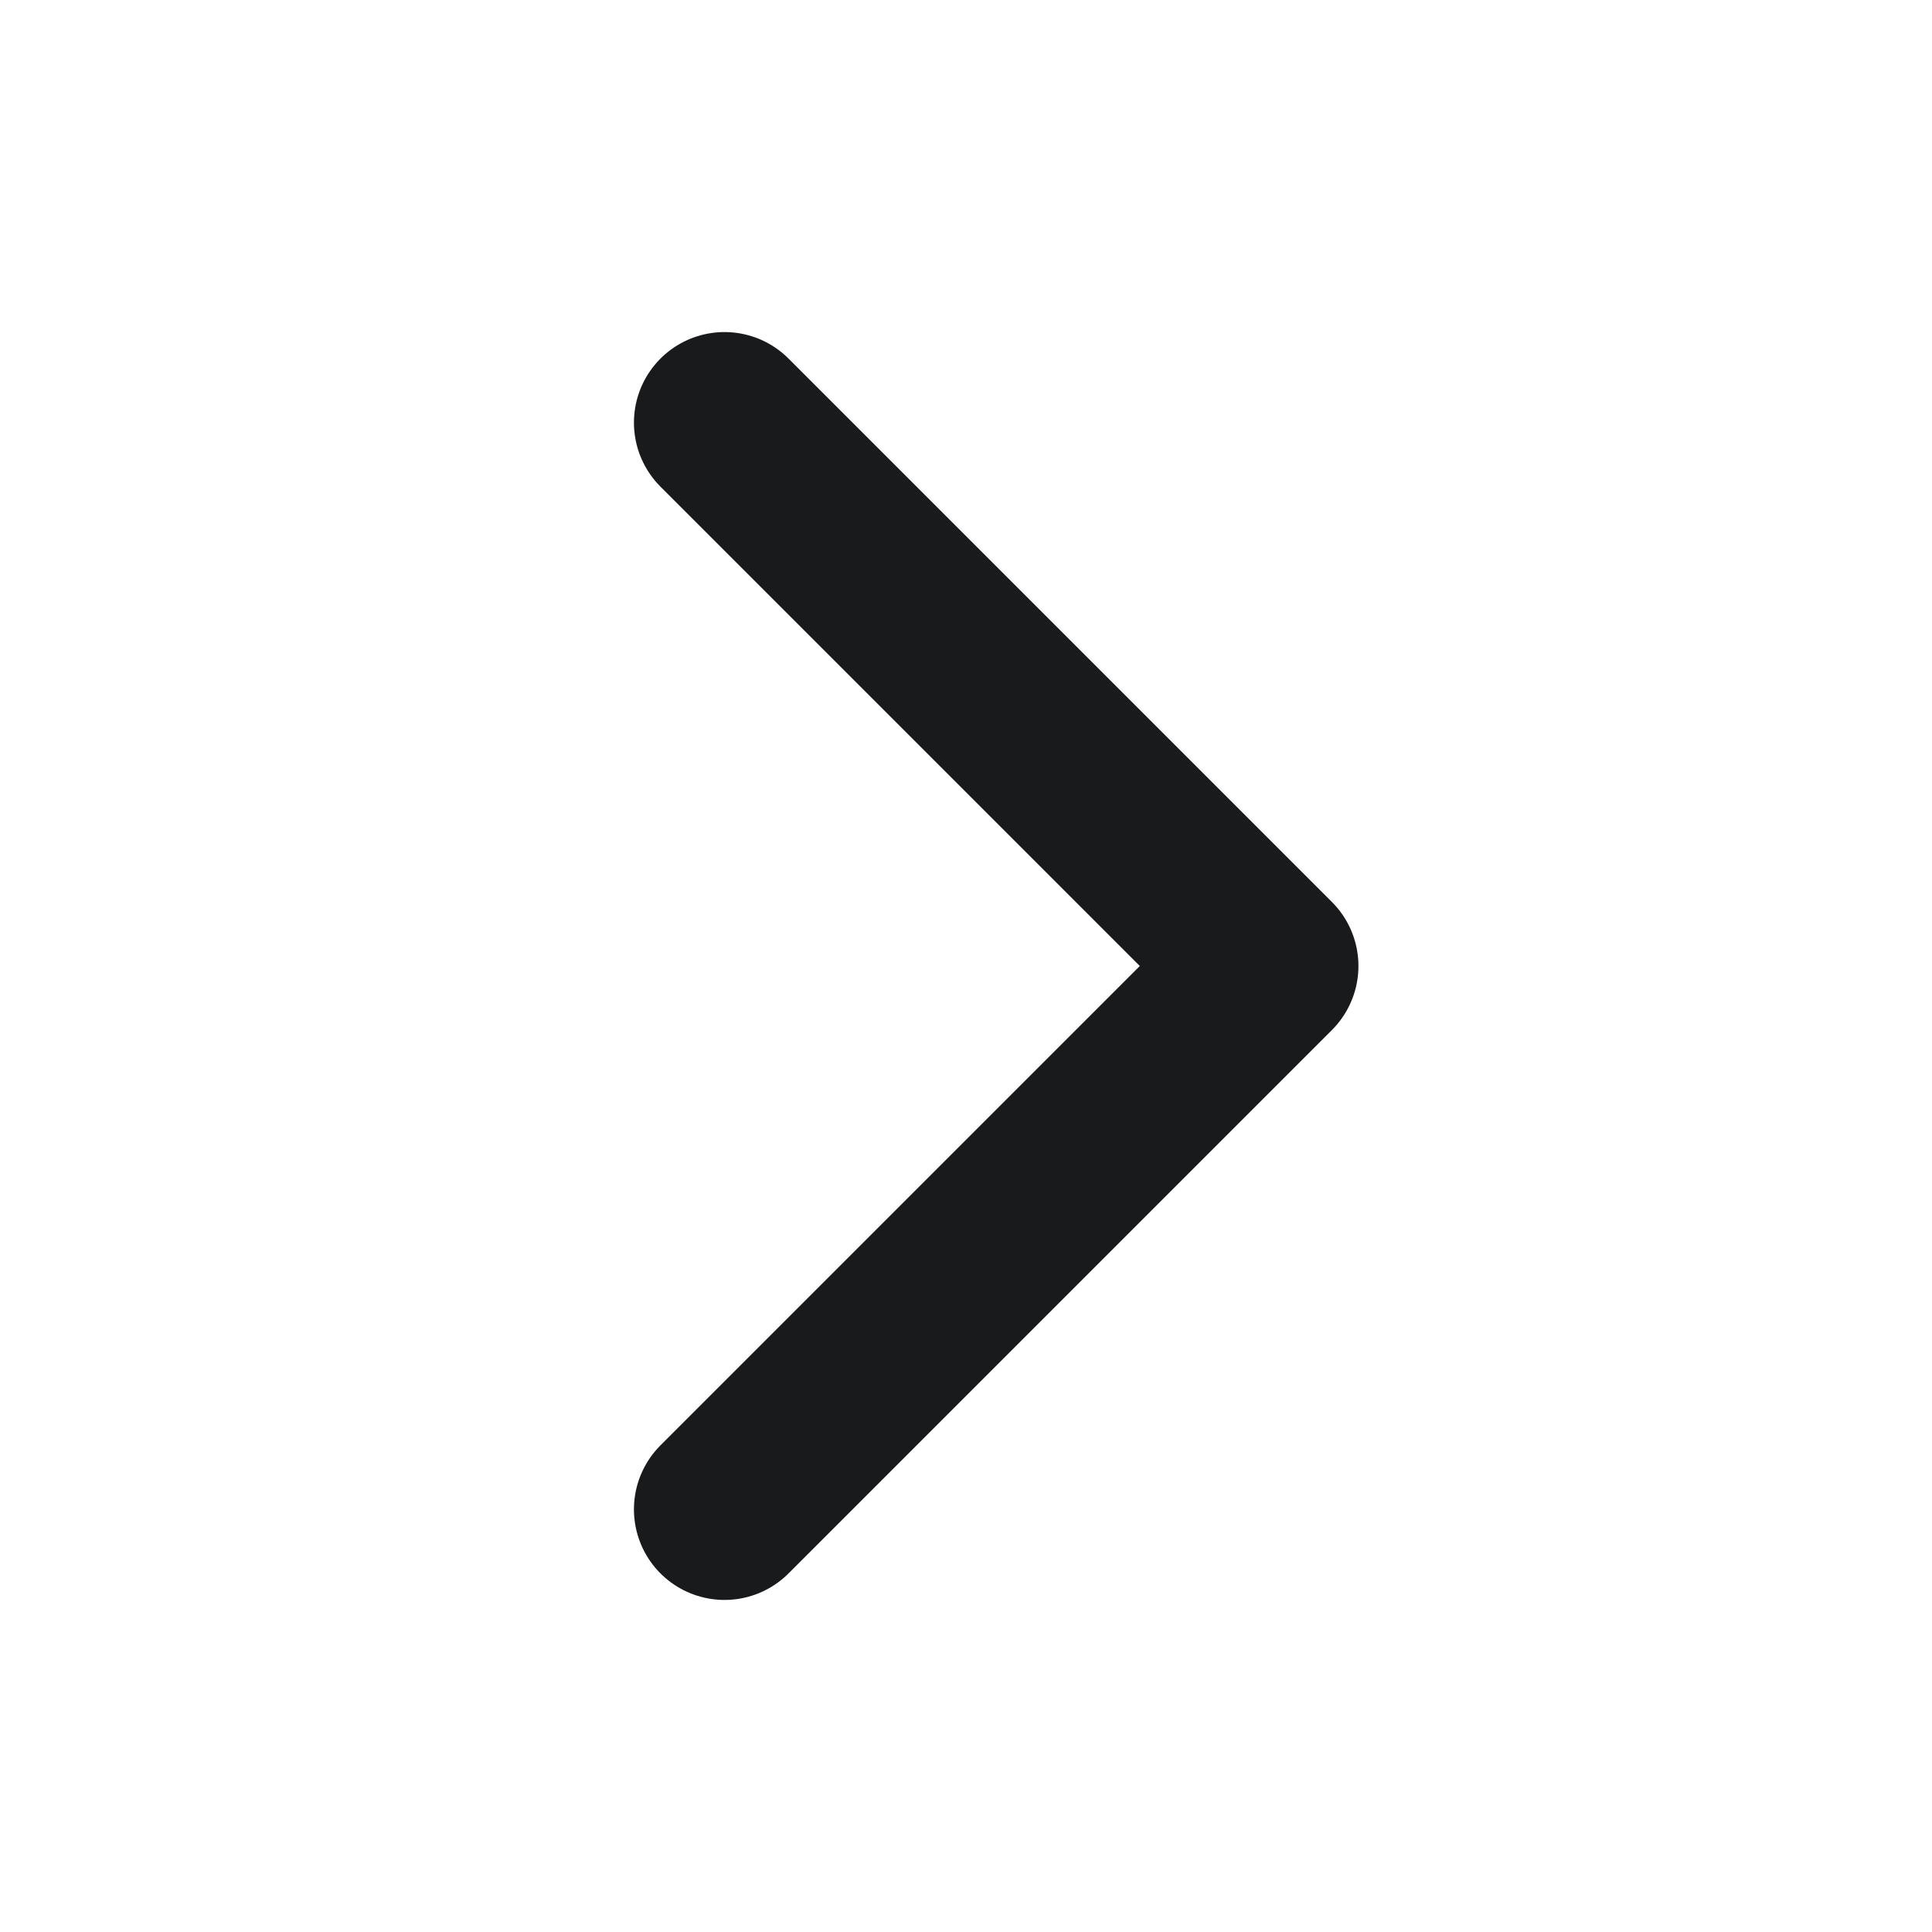
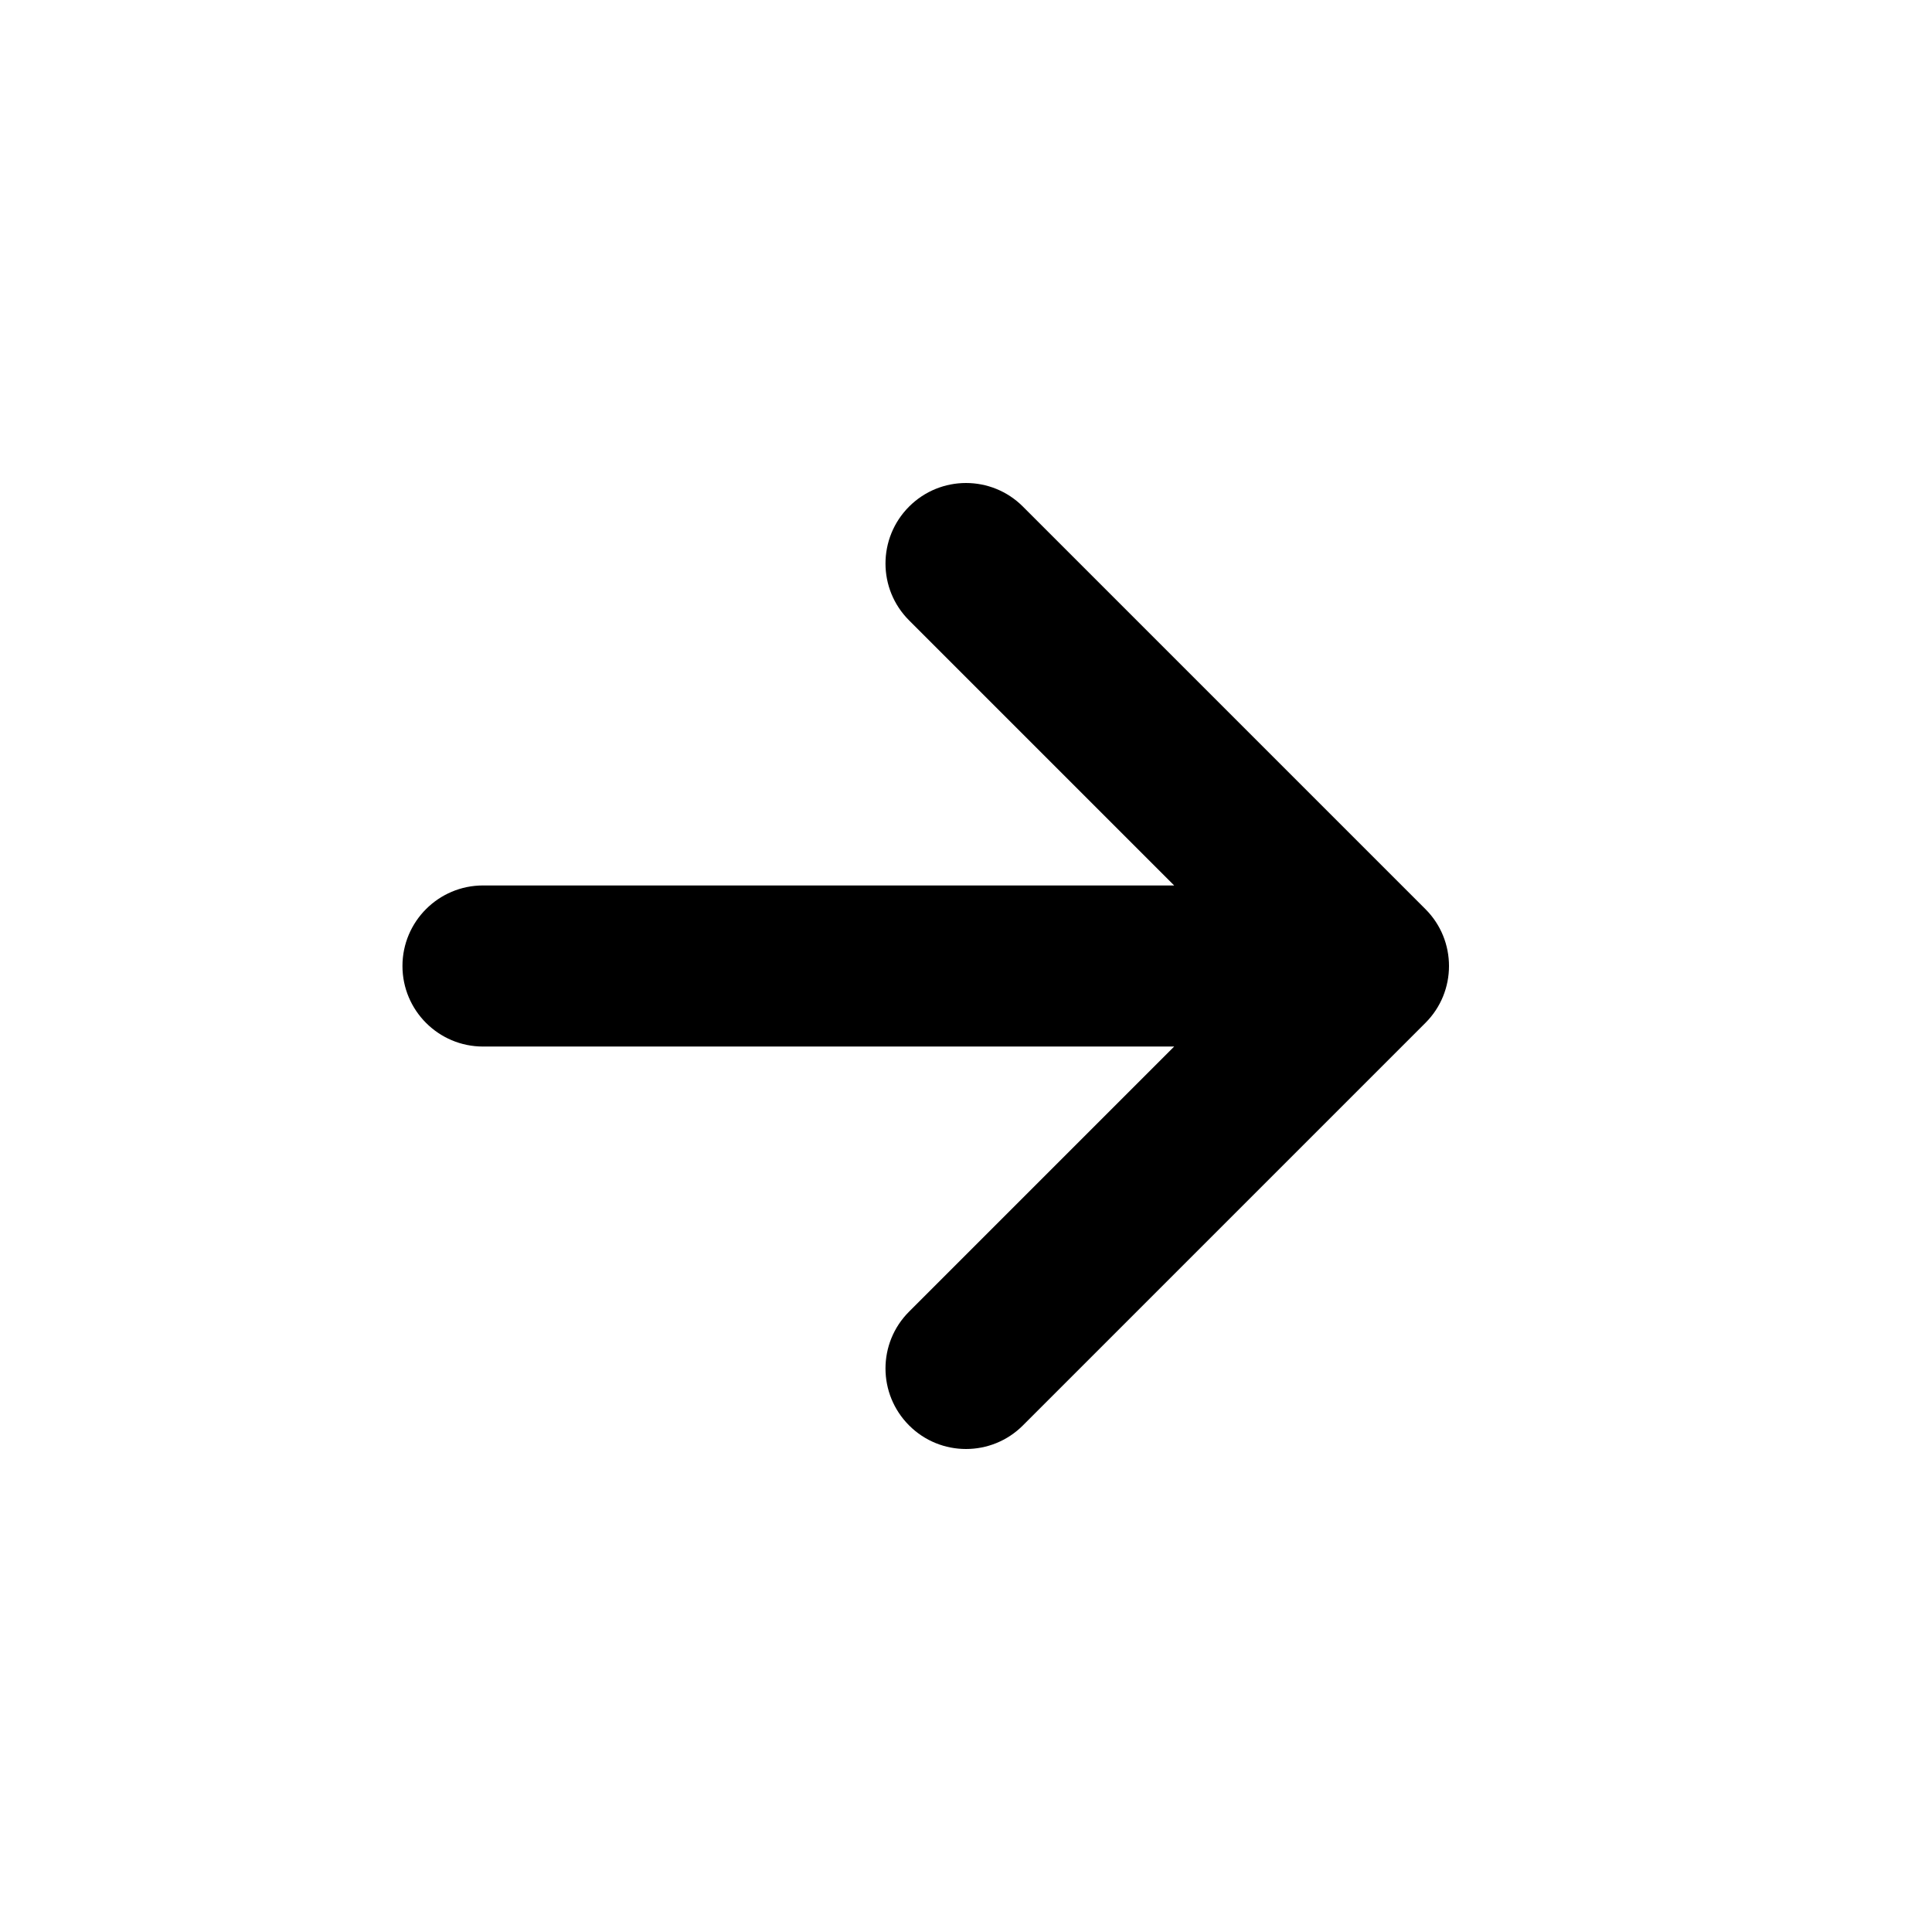
<svg xmlns="http://www.w3.org/2000/svg" width="16" height="16" viewBox="0 0 16 16" fill="none">
-   <path d="M6 3.5L10.5 8L6 12.5" stroke="#191A1C" stroke-width="1.5" stroke-linecap="round" stroke-linejoin="round" />
+   <path d="M3.333 8C3.333 7.632 3.632 7.333 4 7.333H9.724L7.529 5.138C7.268 4.878 7.268 4.456 7.529 4.195C7.789 3.935 8.211 3.935 8.471 4.195L11.805 7.529C12.065 7.789 12.065 8.211 11.805 8.471L8.471 11.805C8.211 12.065 7.789 12.065 7.529 11.805C7.268 11.544 7.268 11.122 7.529 10.862L9.724 8.667H4C3.632 8.667 3.333 8.368 3.333 8Z" fill="#000" />
</svg>
